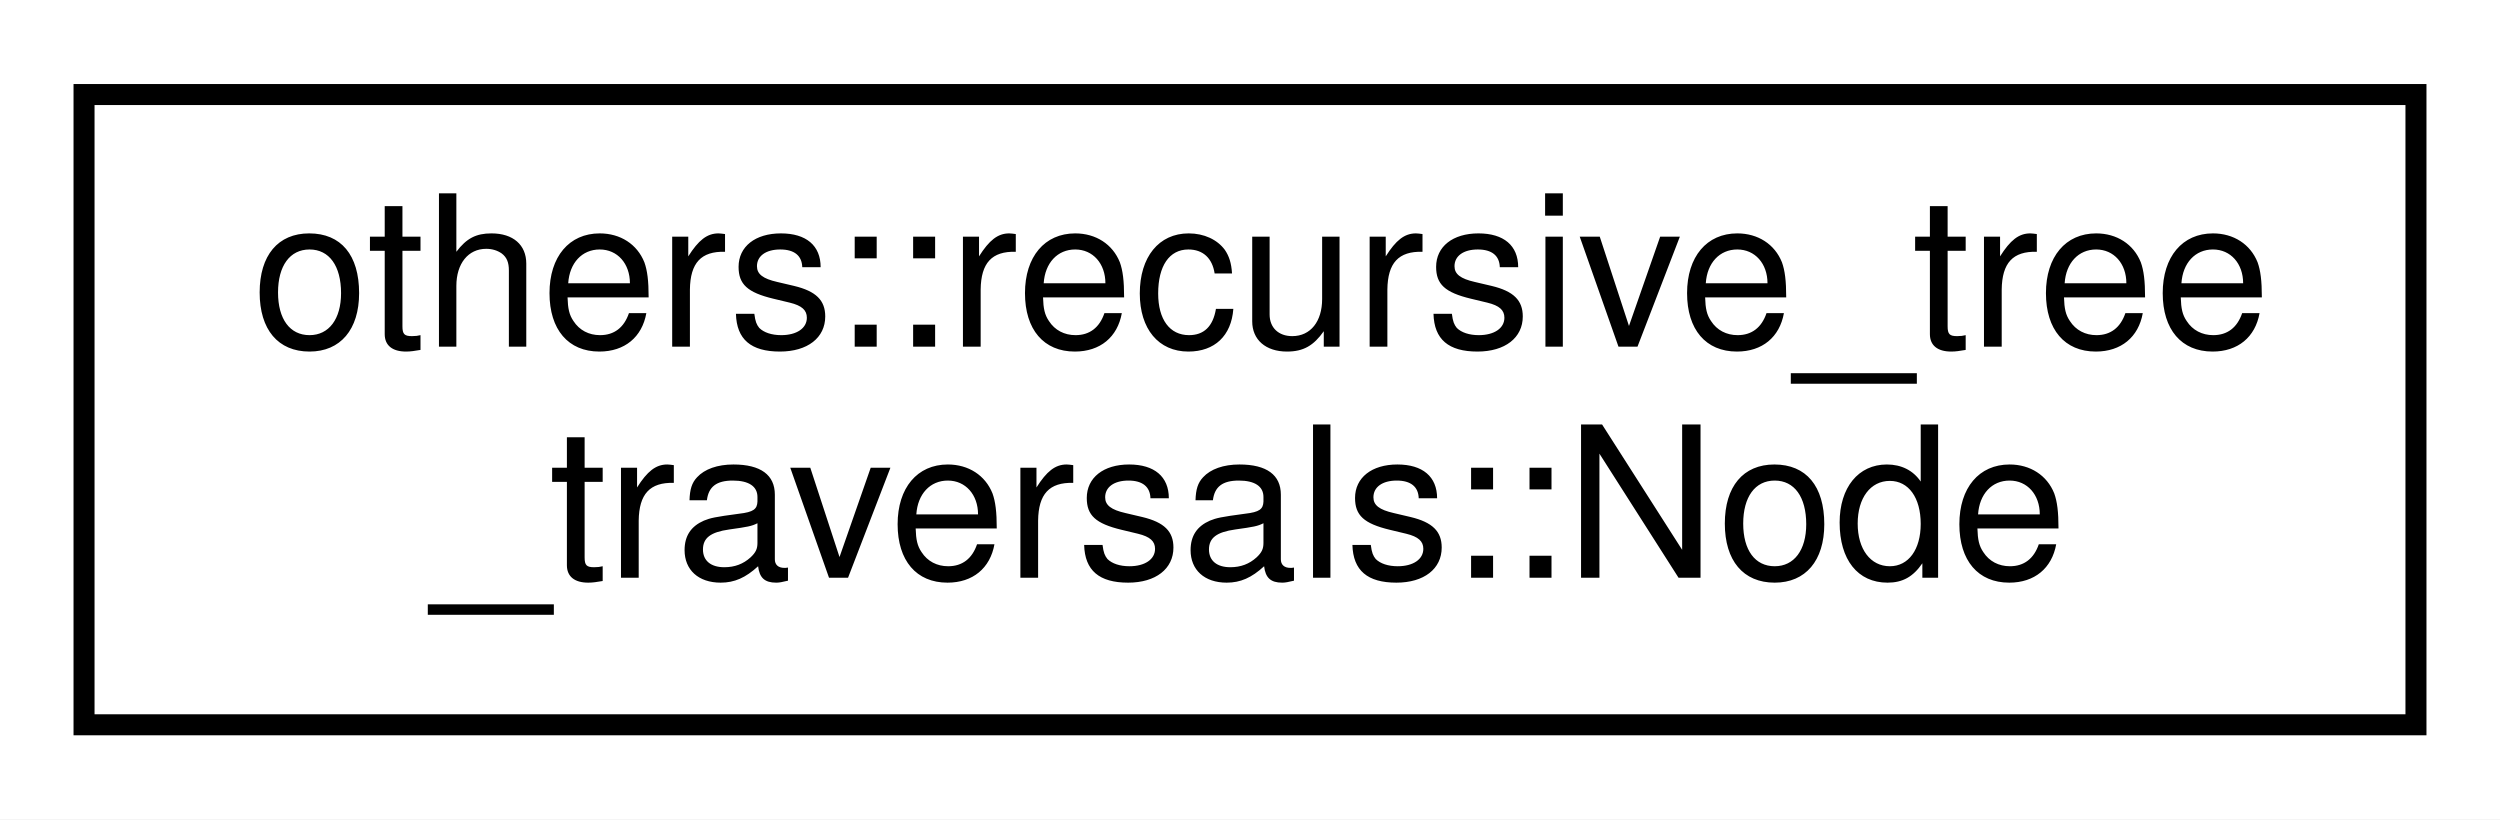
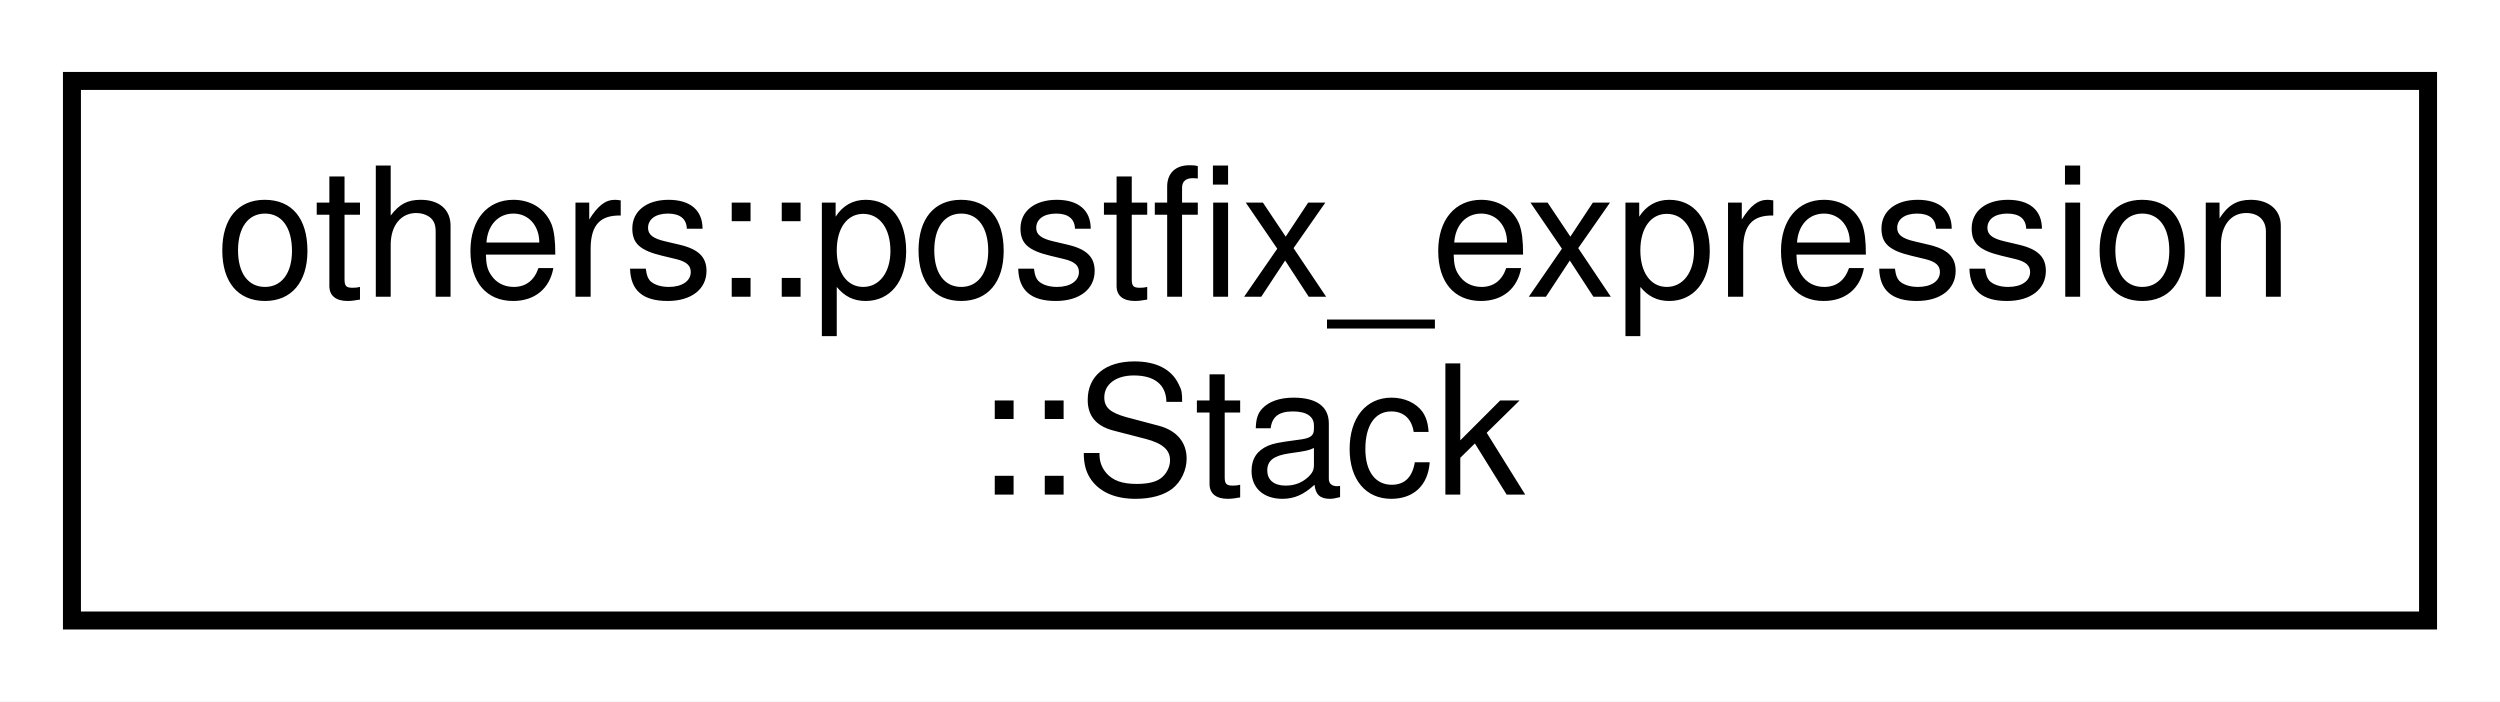
- <svg xmlns="http://www.w3.org/2000/svg" xmlns:xlink="http://www.w3.org/1999/xlink" width="119pt" height="39pt" viewBox="0.00 0.00 119.00 39.00">
+ <svg xmlns="http://www.w3.org/2000/svg" xmlns:xlink="http://www.w3.org/1999/xlink" width="139pt" height="39pt" viewBox="0.00 0.00 139.00 39.00">
  <g id="graph0" class="graph" transform="scale(1 1) rotate(0) translate(4 35)">
-     <polygon fill="white" stroke="transparent" points="-4,4 -4,-35 115,-35 115,4 -4,4" />
+     <polygon fill="white" stroke="transparent" points="-4,4 -4,-35 135,-35 135,4 -4,4" />
    <g id="node1" class="node">
      <g id="a_node1">
-         <a xlink:href="d9/df7/structothers_1_1recursive__tree__traversals_1_1_node.html" target="_top" xlink:title="The structure to hold Nodes of the tree.">
-           <polygon fill="white" stroke="black" points="0,-0.5 0,-30.5 111,-30.5 111,-0.5 0,-0.5" />
-           <text text-anchor="start" x="8" y="-18.5" font-family="Helvetica,sans-Serif" font-size="10.00">others::recursive_tree</text>
-           <text text-anchor="middle" x="55.5" y="-7.5" font-family="Helvetica,sans-Serif" font-size="10.00">_traversals::Node</text>
+         <a xlink:href="d5/d8a/classothers_1_1postfix__expression_1_1_stack.html" target="_top" xlink:title="Creates an array to be used as stack for storing values.">
+           <polygon fill="white" stroke="black" points="0,-0.5 0,-30.5 131,-30.5 131,-0.5 0,-0.5" />
+           <text text-anchor="start" x="8" y="-18.5" font-family="Helvetica,sans-Serif" font-size="10.00">others::postfix_expression</text>
+           <text text-anchor="middle" x="65.5" y="-7.5" font-family="Helvetica,sans-Serif" font-size="10.00">::Stack</text>
        </a>
      </g>
    </g>
  </g>
</svg>
